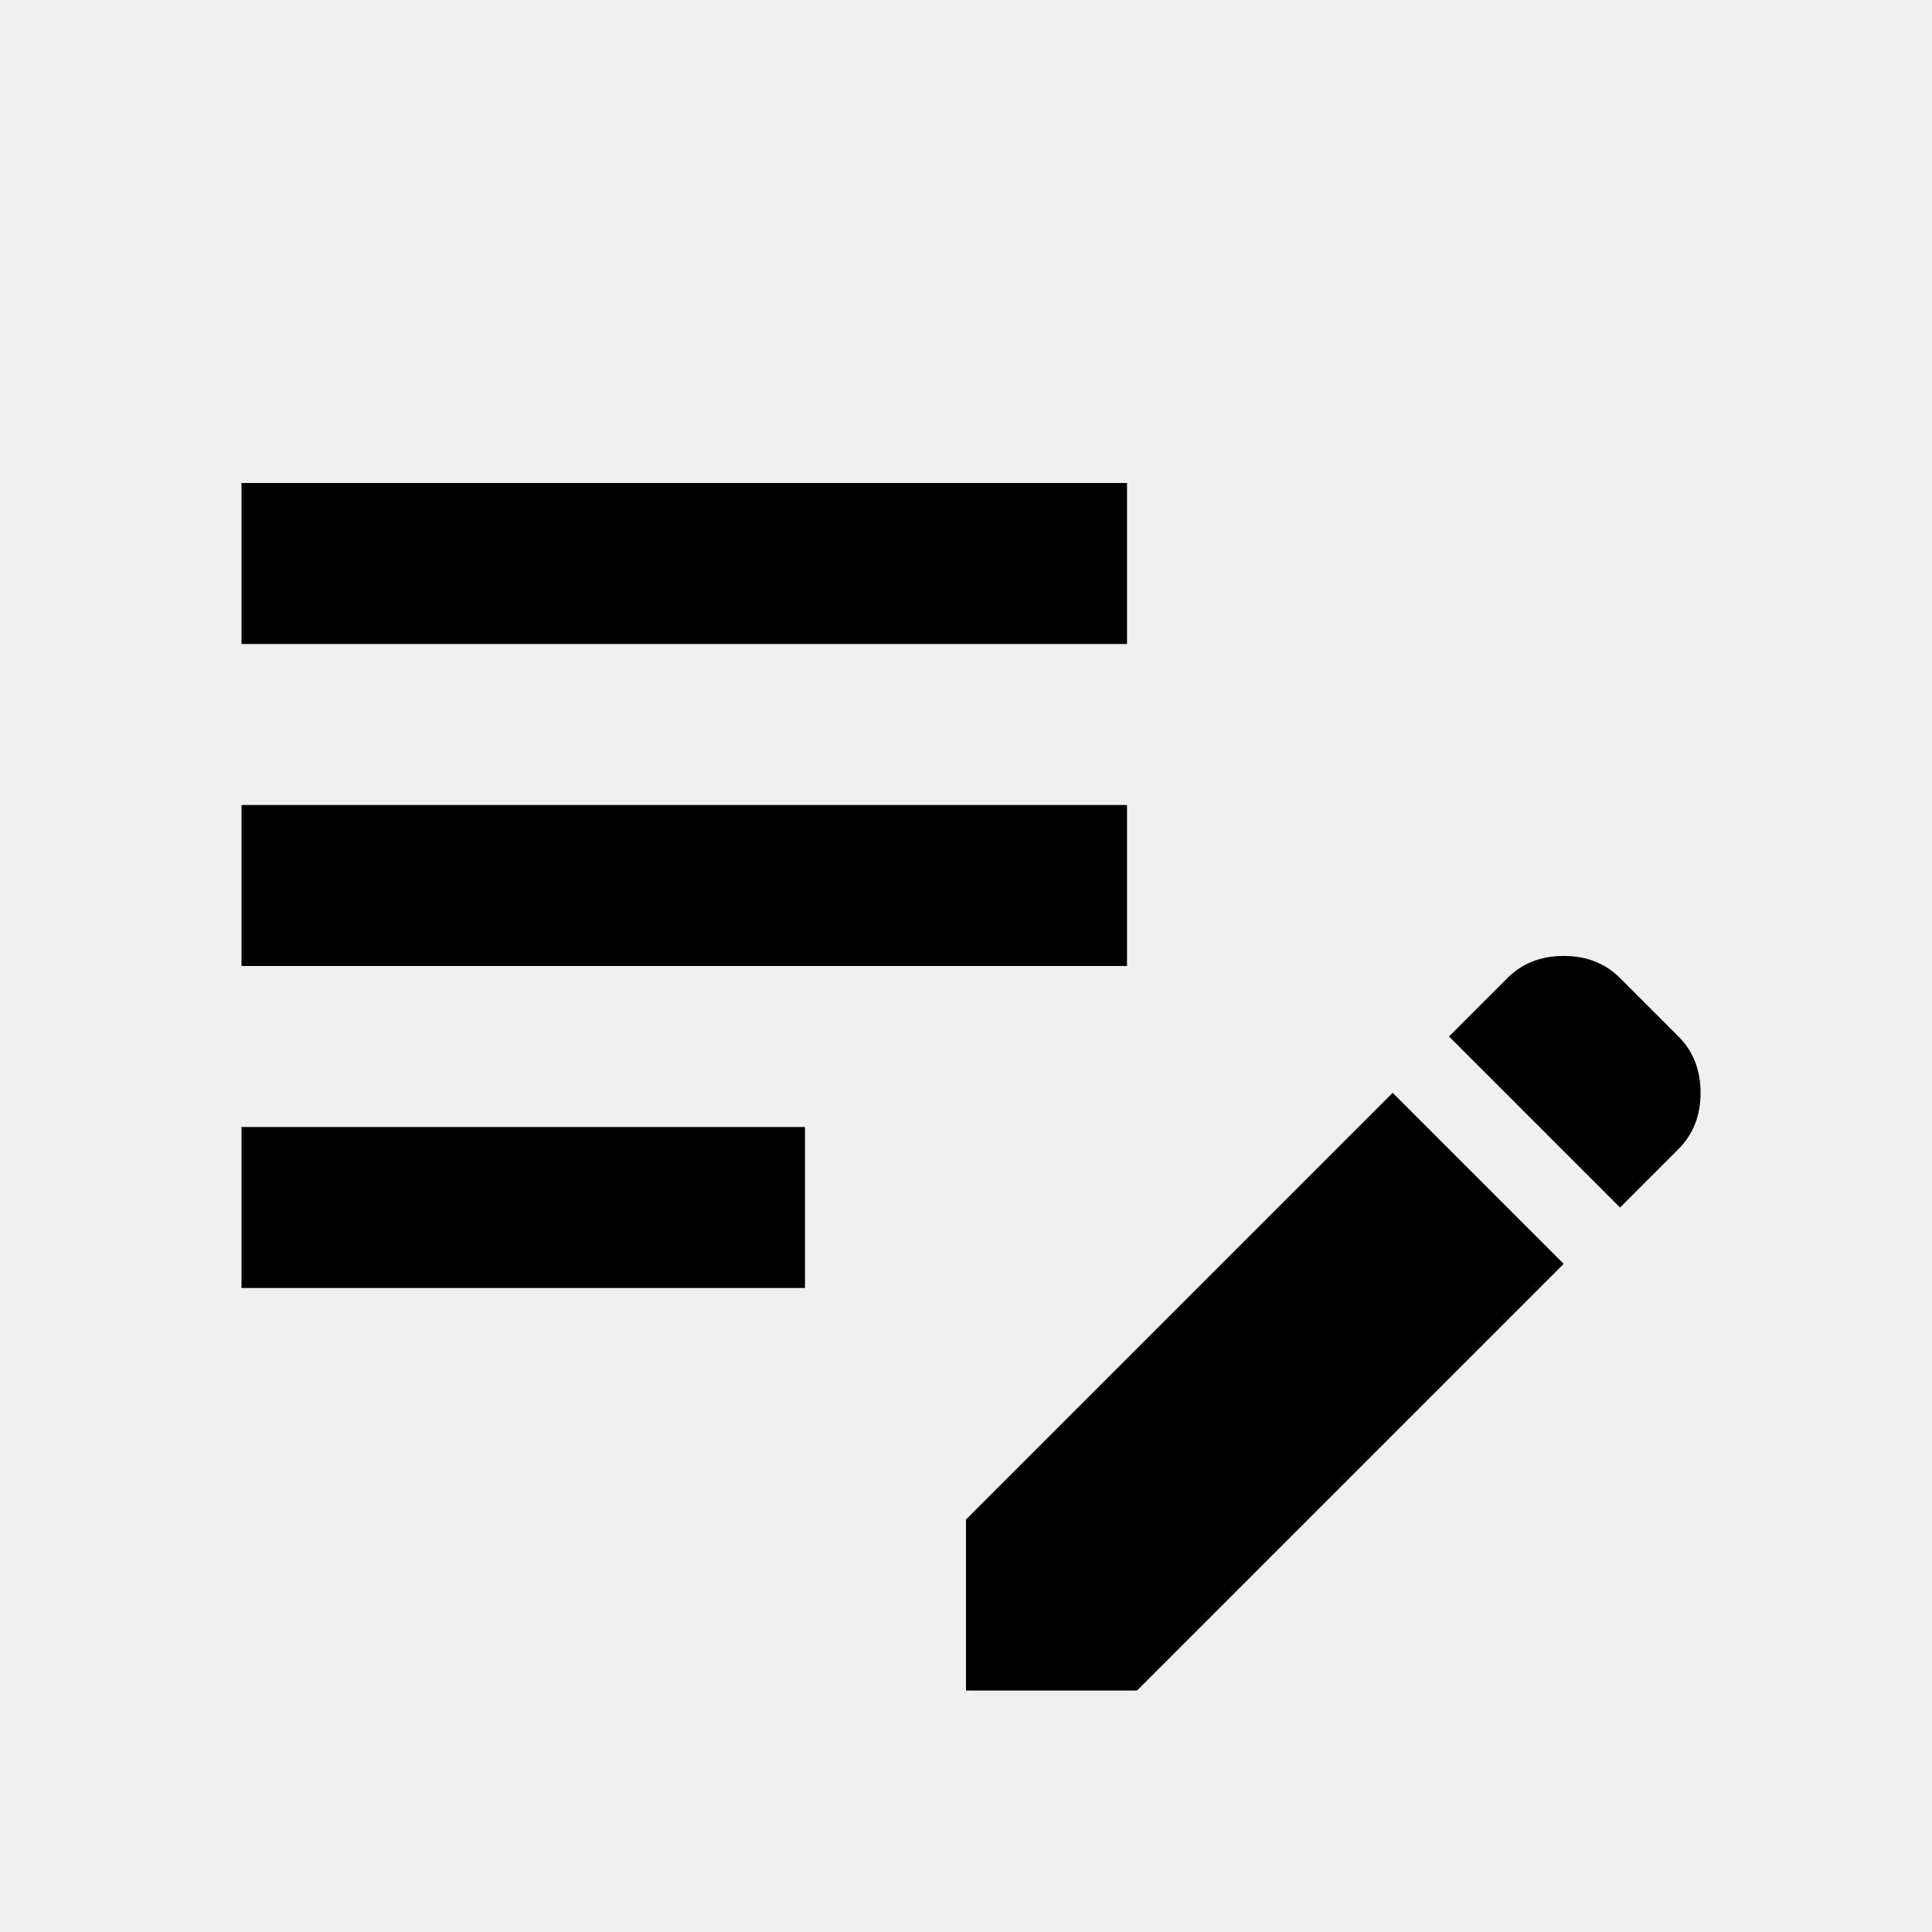
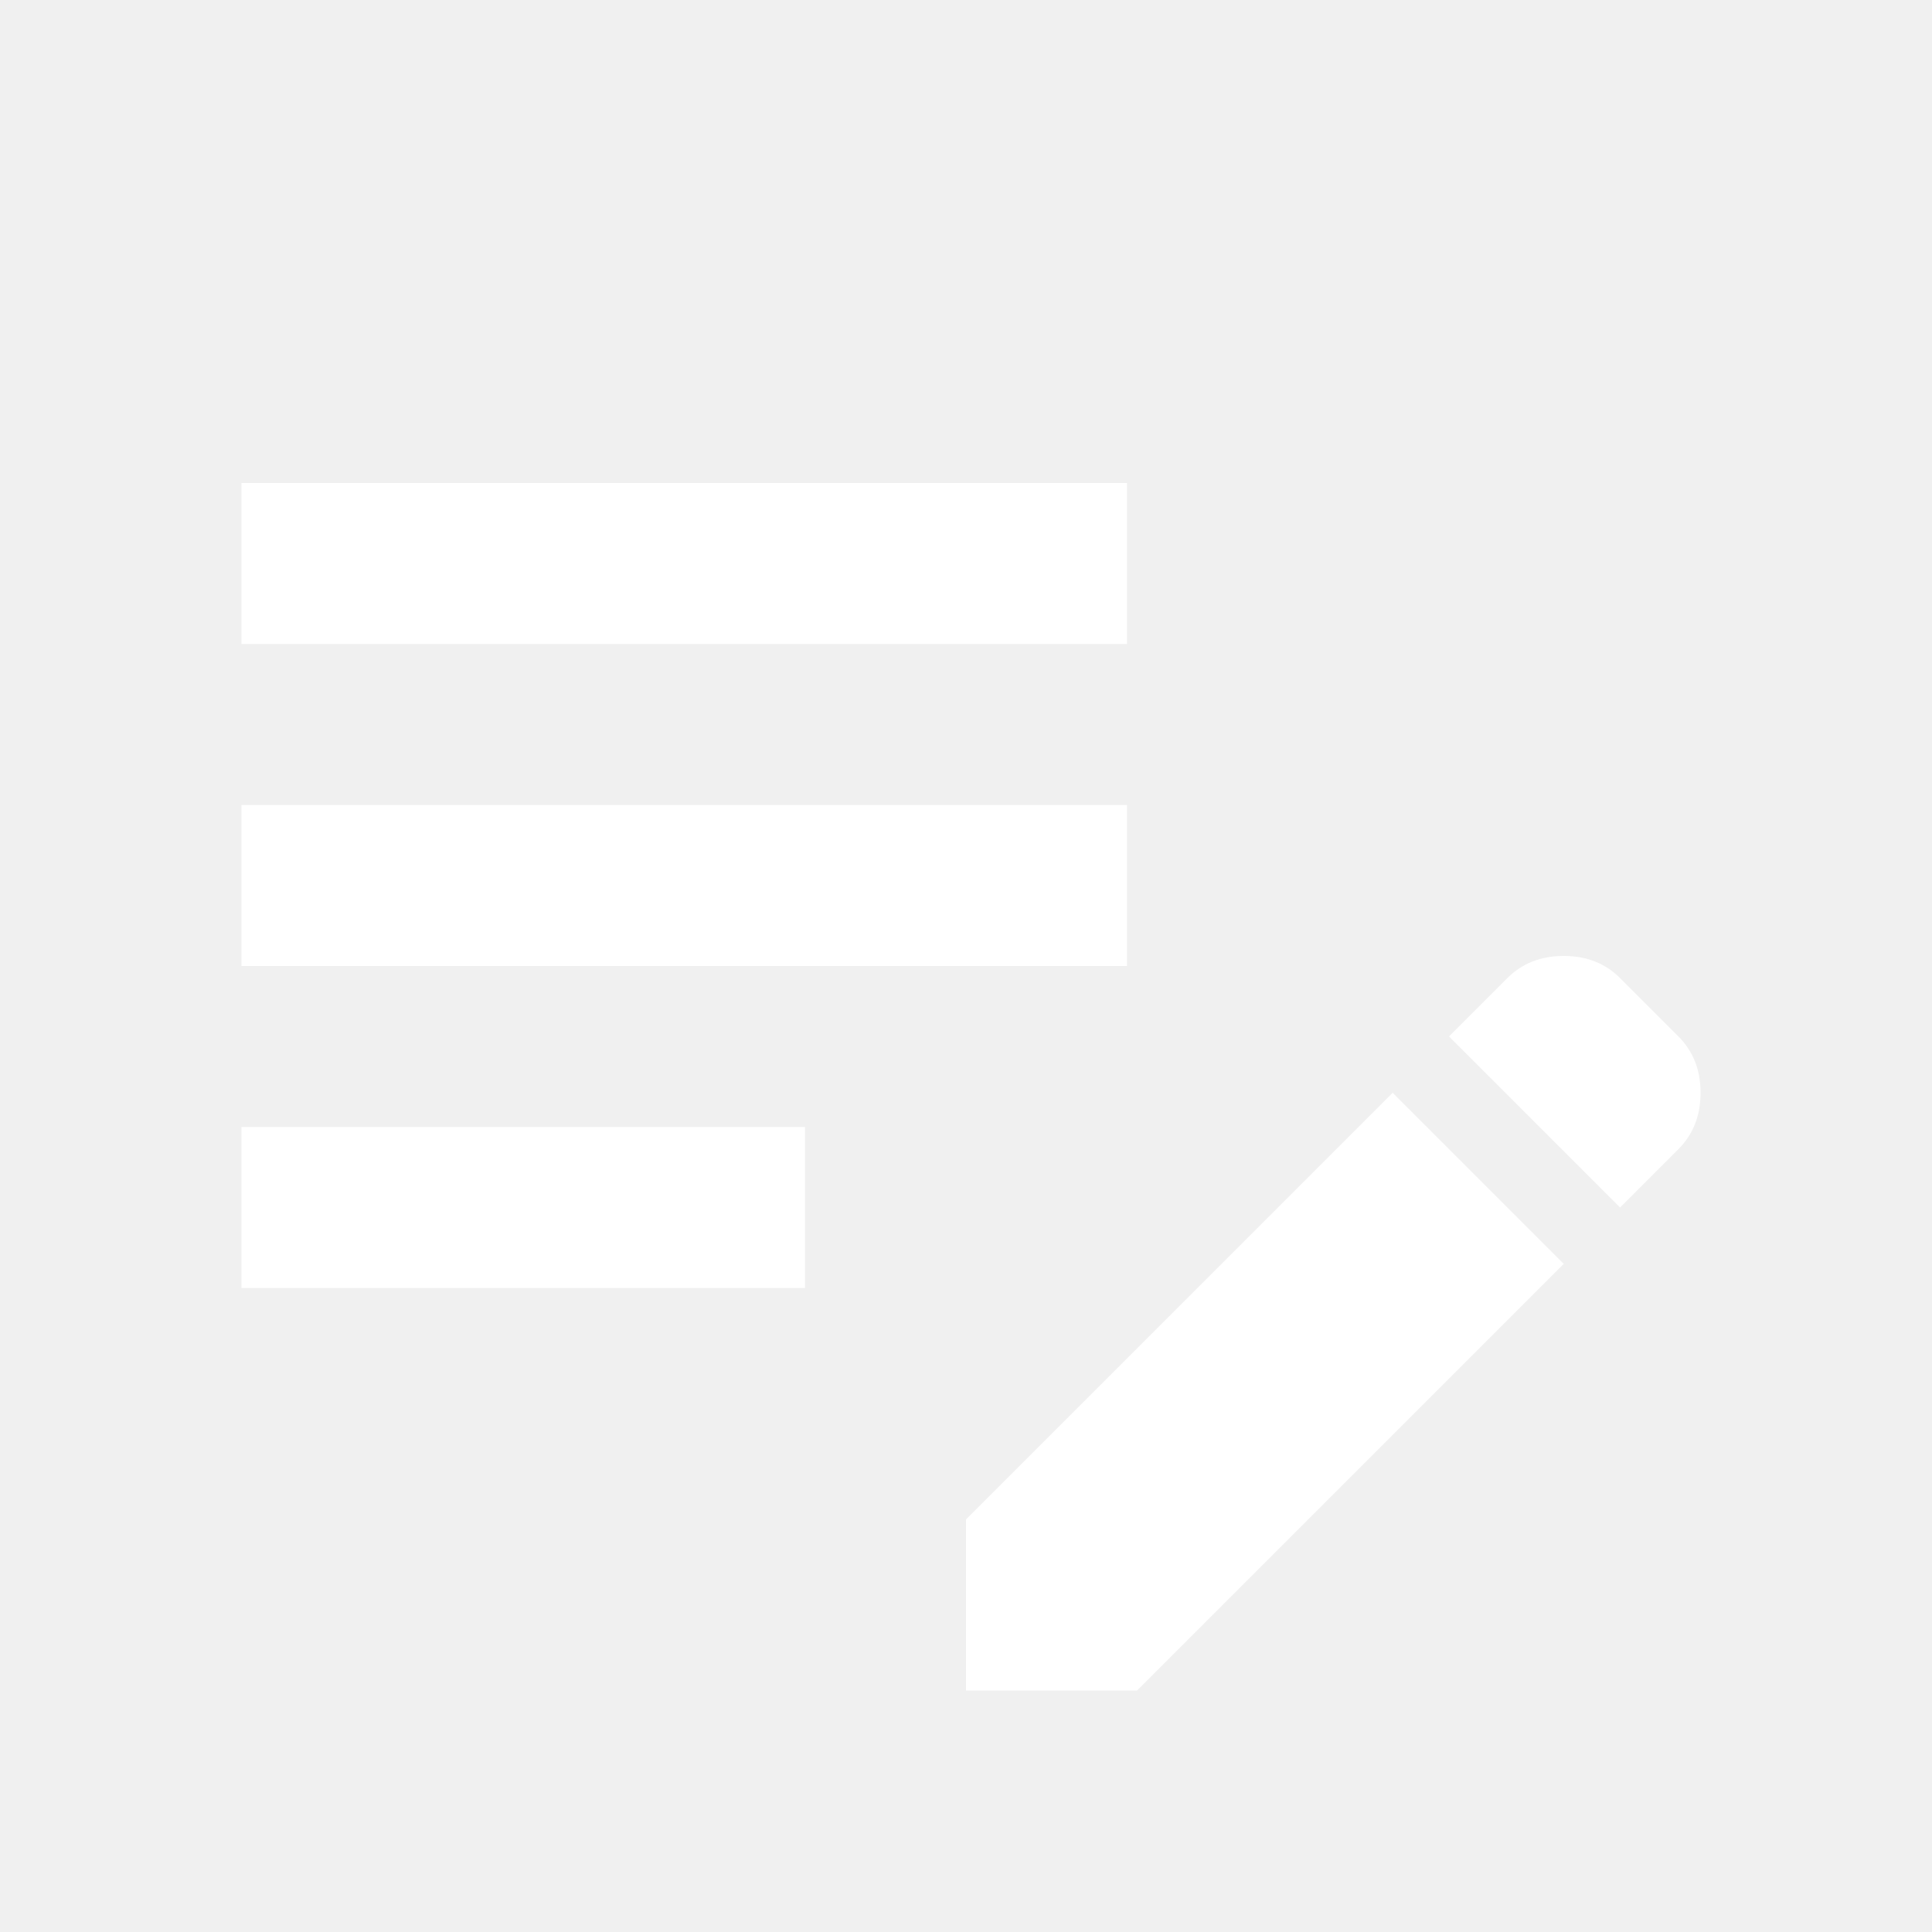
<svg xmlns="http://www.w3.org/2000/svg" width="1em" height="1em" viewBox="0 2.4 24 24">
-   <path fill="currentColor" d="M12 23.4v-2.125l5.3-5.3l2.125 2.125l-5.3 5.3H12Zm-9-5v-2h7v2H3Zm17.125-1L18 15.275l.725-.725q.275-.275.7-.275t.7.275l.725.725q.275.275.275.7t-.275.7l-.725.725ZM3 14.4v-2h11v2H3Zm0-4v-2h11v2H3Z" />
+   <path fill="white" d="M12 23.4v-2.125l5.3-5.3l2.125 2.125l-5.3 5.3H12Zm-9-5v-2h7v2H3Zm17.125-1L18 15.275l.725-.725q.275-.275.7-.275t.7.275l.725.725q.275.275.275.7t-.275.7l-.725.725ZM3 14.4v-2h11v2H3Zm0-4v-2h11v2H3Z" />
</svg>
